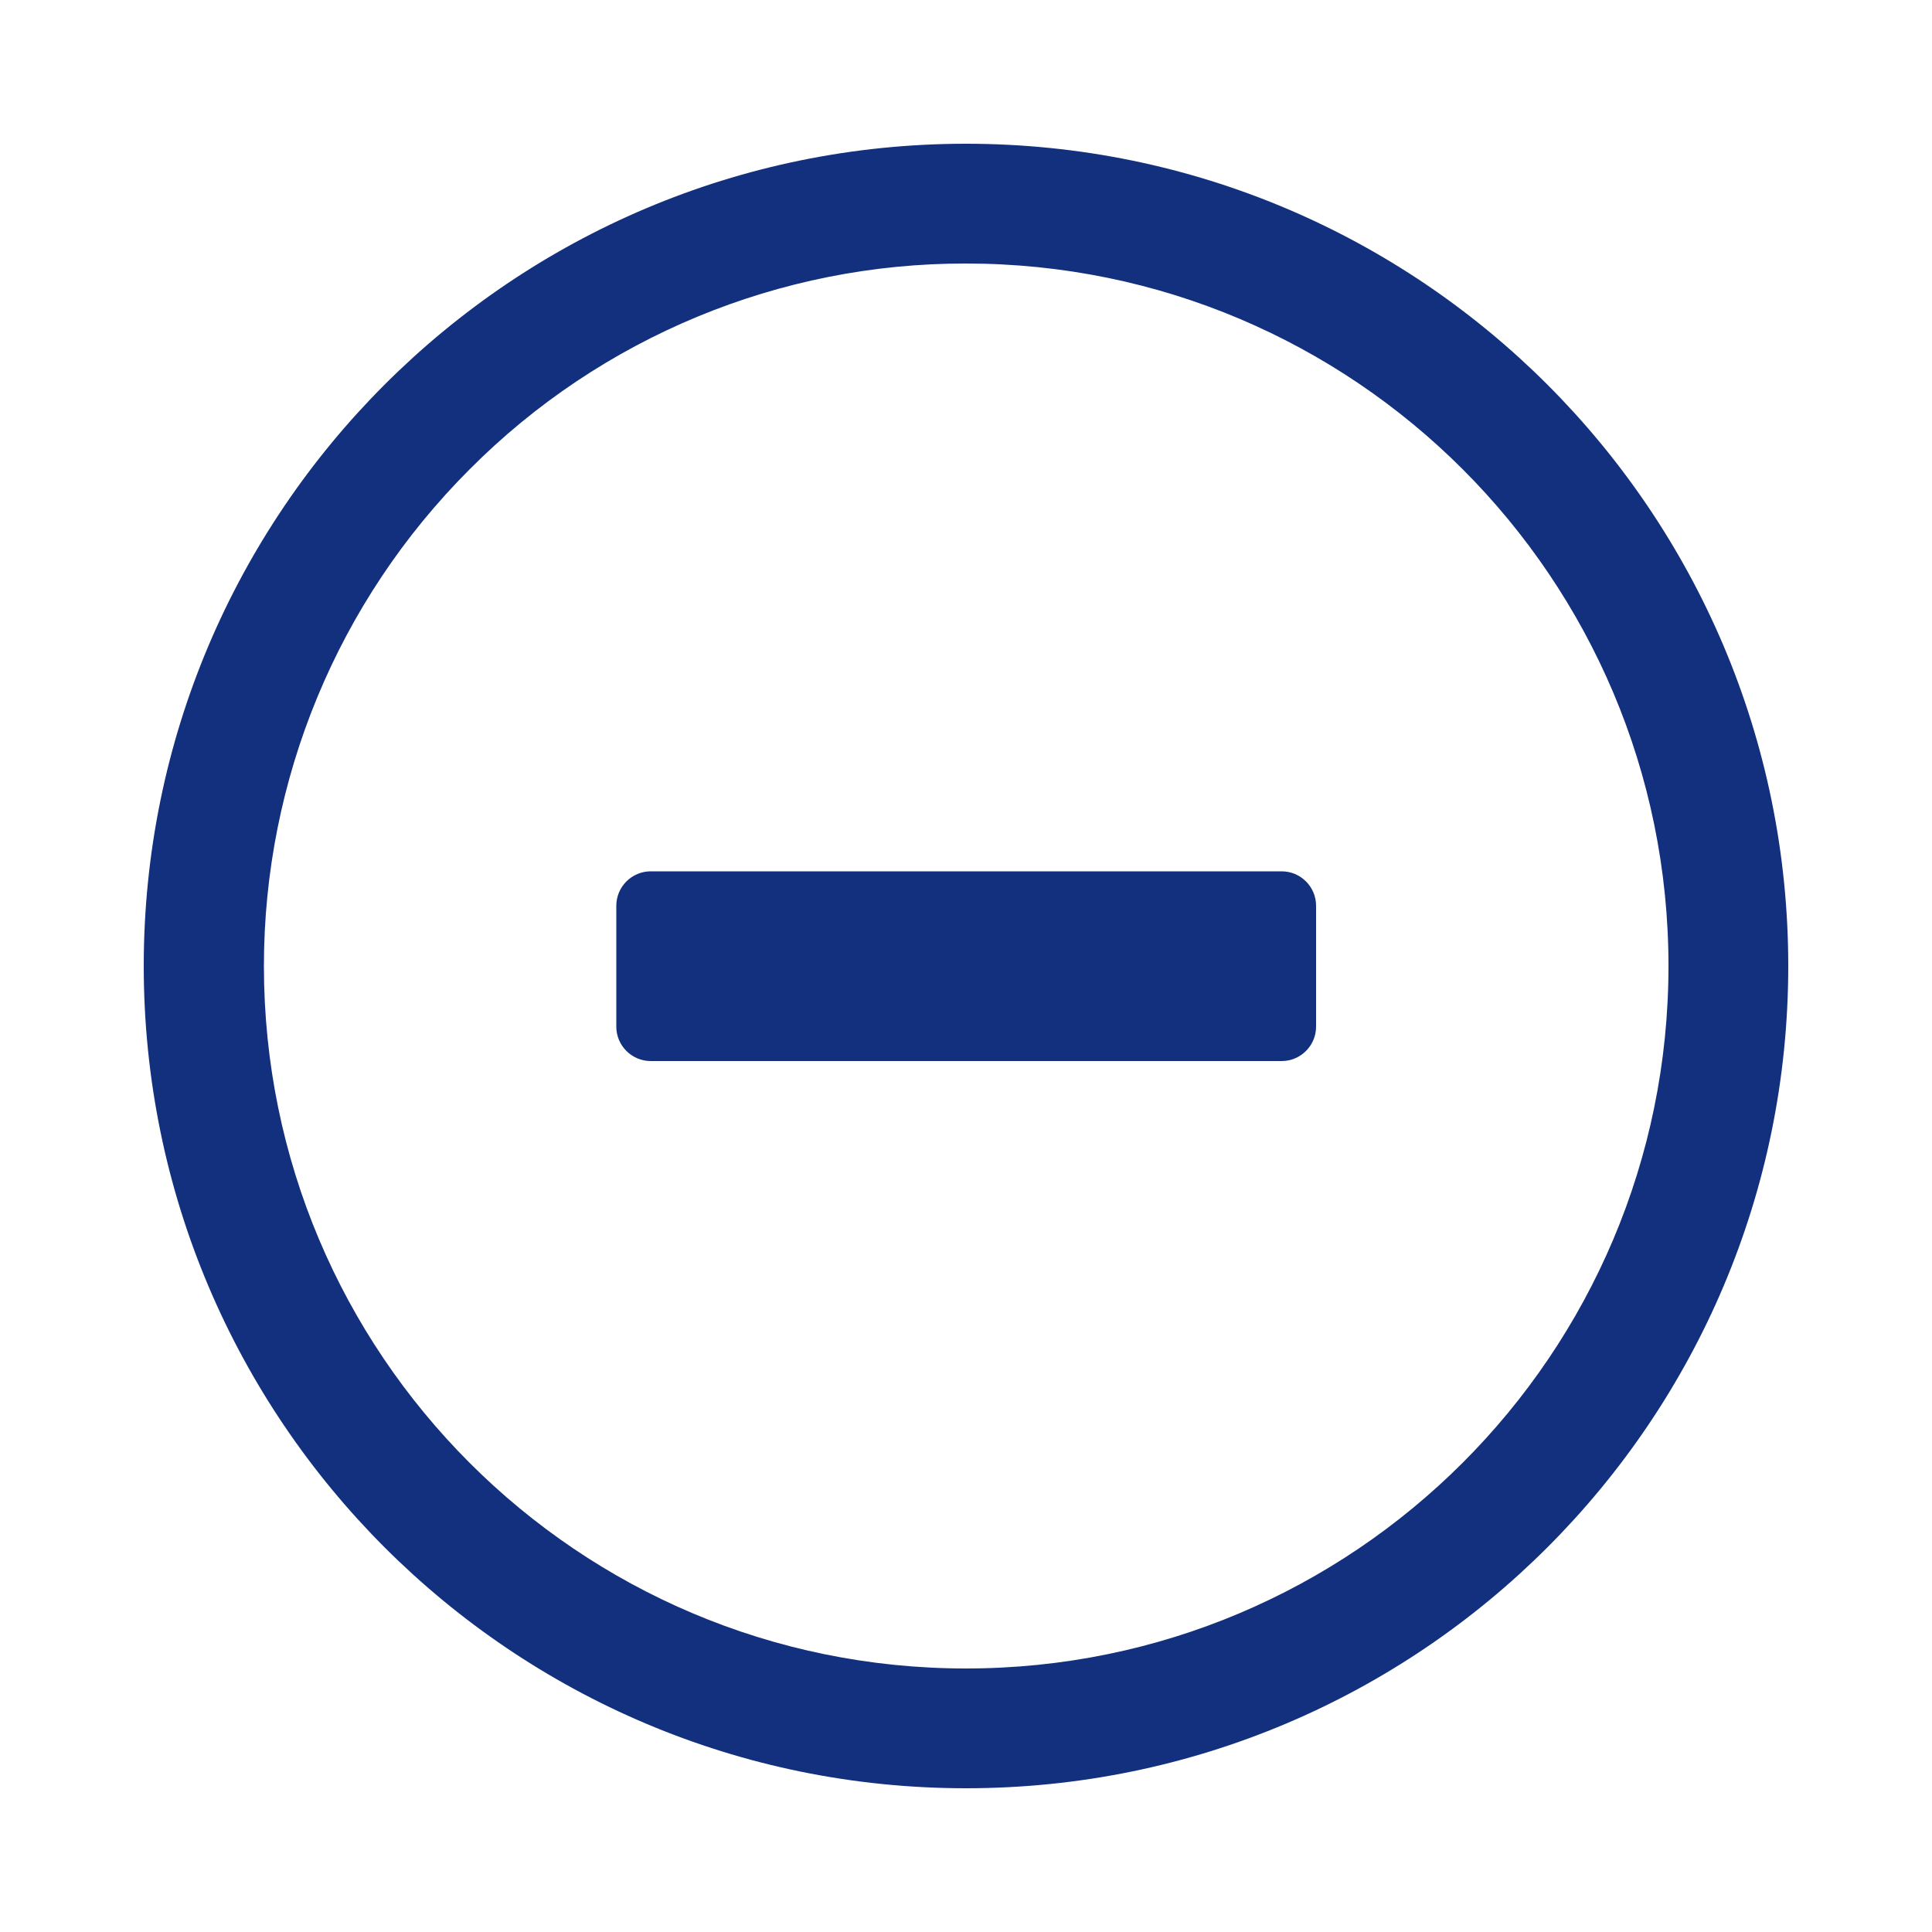
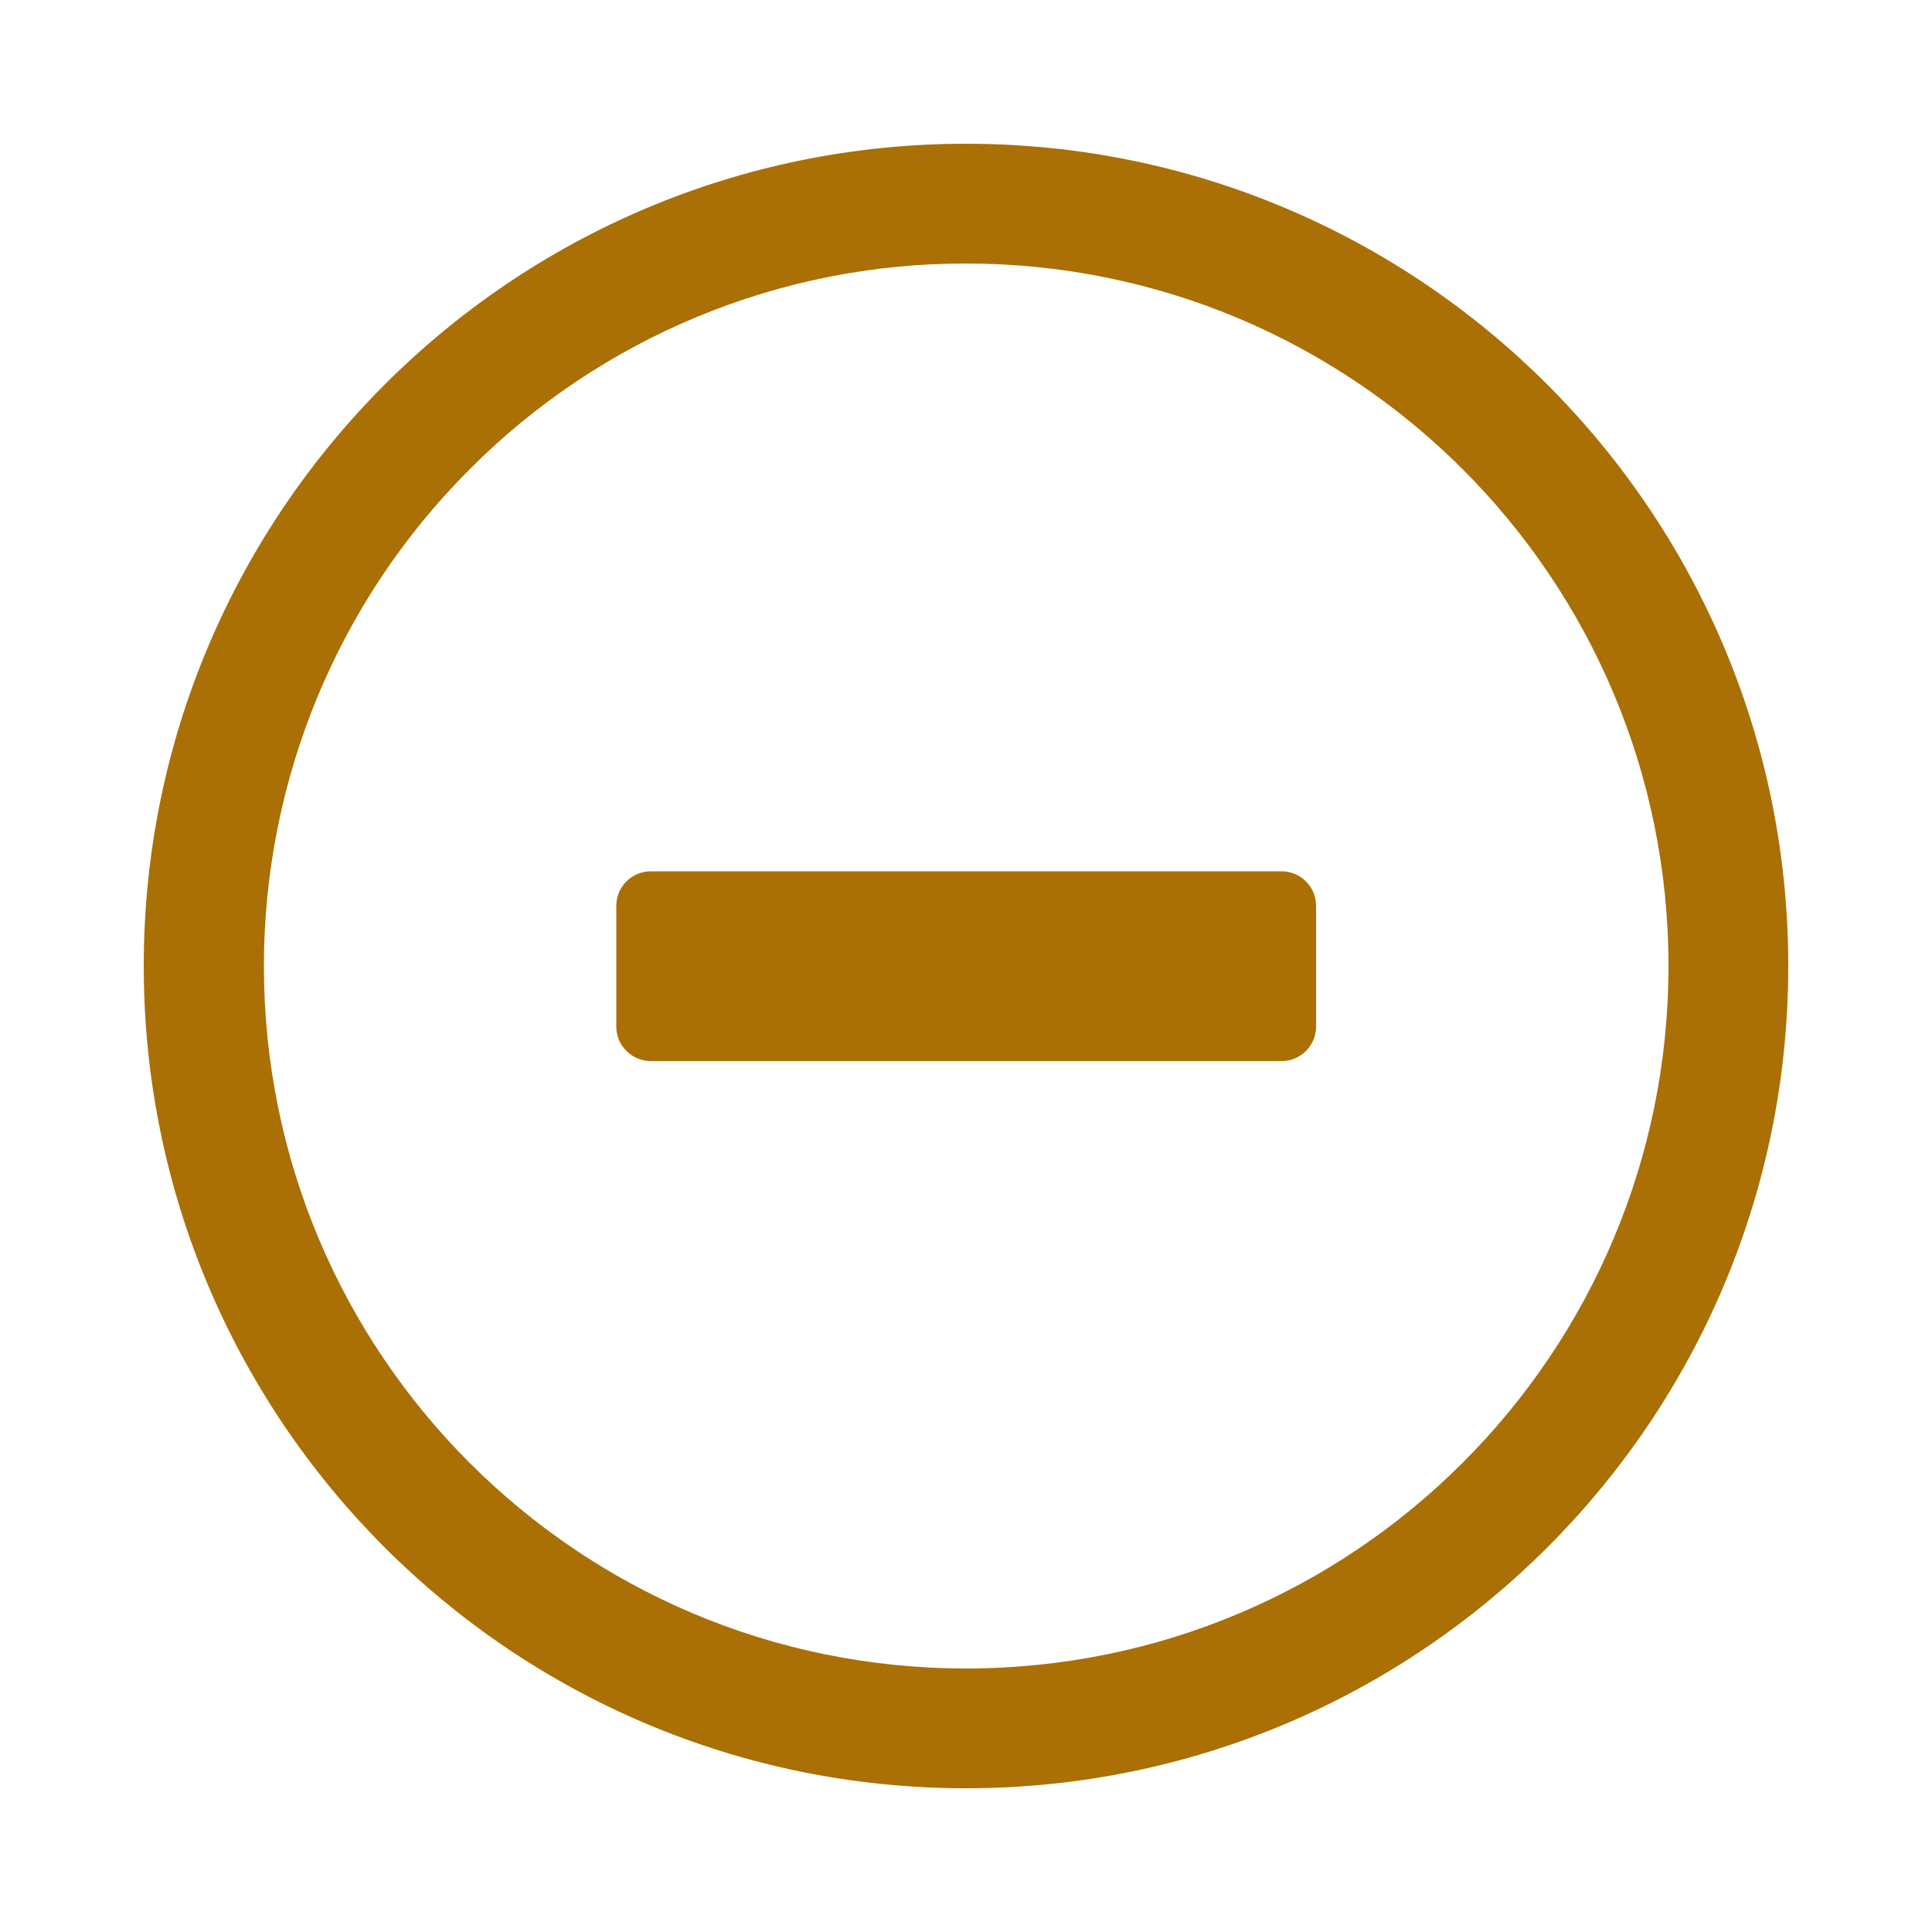
<svg xmlns="http://www.w3.org/2000/svg" version="1.1" x="0px" y="0px" viewBox="0 0 500 500" style="enable-background:new 0 0 500 500;" xml:space="preserve">
  <style type="text/css">
- 	.st0{fill:#12307D;}
+ 	.st0{fill:#AA7005;}
</style>
  <path class="st0" d="M250,68.2c100.4,0,181.8,81.4,181.8,181.8S350.4,431.8,250,431.8S68.3,350.4,68.3,250  c0-48.2,19.1-94.4,53.2-128.5C155.5,87.3,201.8,68.1,250,68.2 M250,37.2C132.5,37.2,37.2,132.5,37.2,250S132.5,462.8,250,462.8  S462.8,367.5,462.8,250S367.5,37.2,250,37.2z" />
  <path class="st0" d="M168.4,225.5h163.3c4.9,0,8.9,4,8.9,8.9v31.3c0,4.9-4,8.9-8.9,8.9H168.4c-4.9,0-8.9-4-8.9-8.9v-31.3  C159.5,229.5,163.5,225.5,168.4,225.5z" />
</svg>
